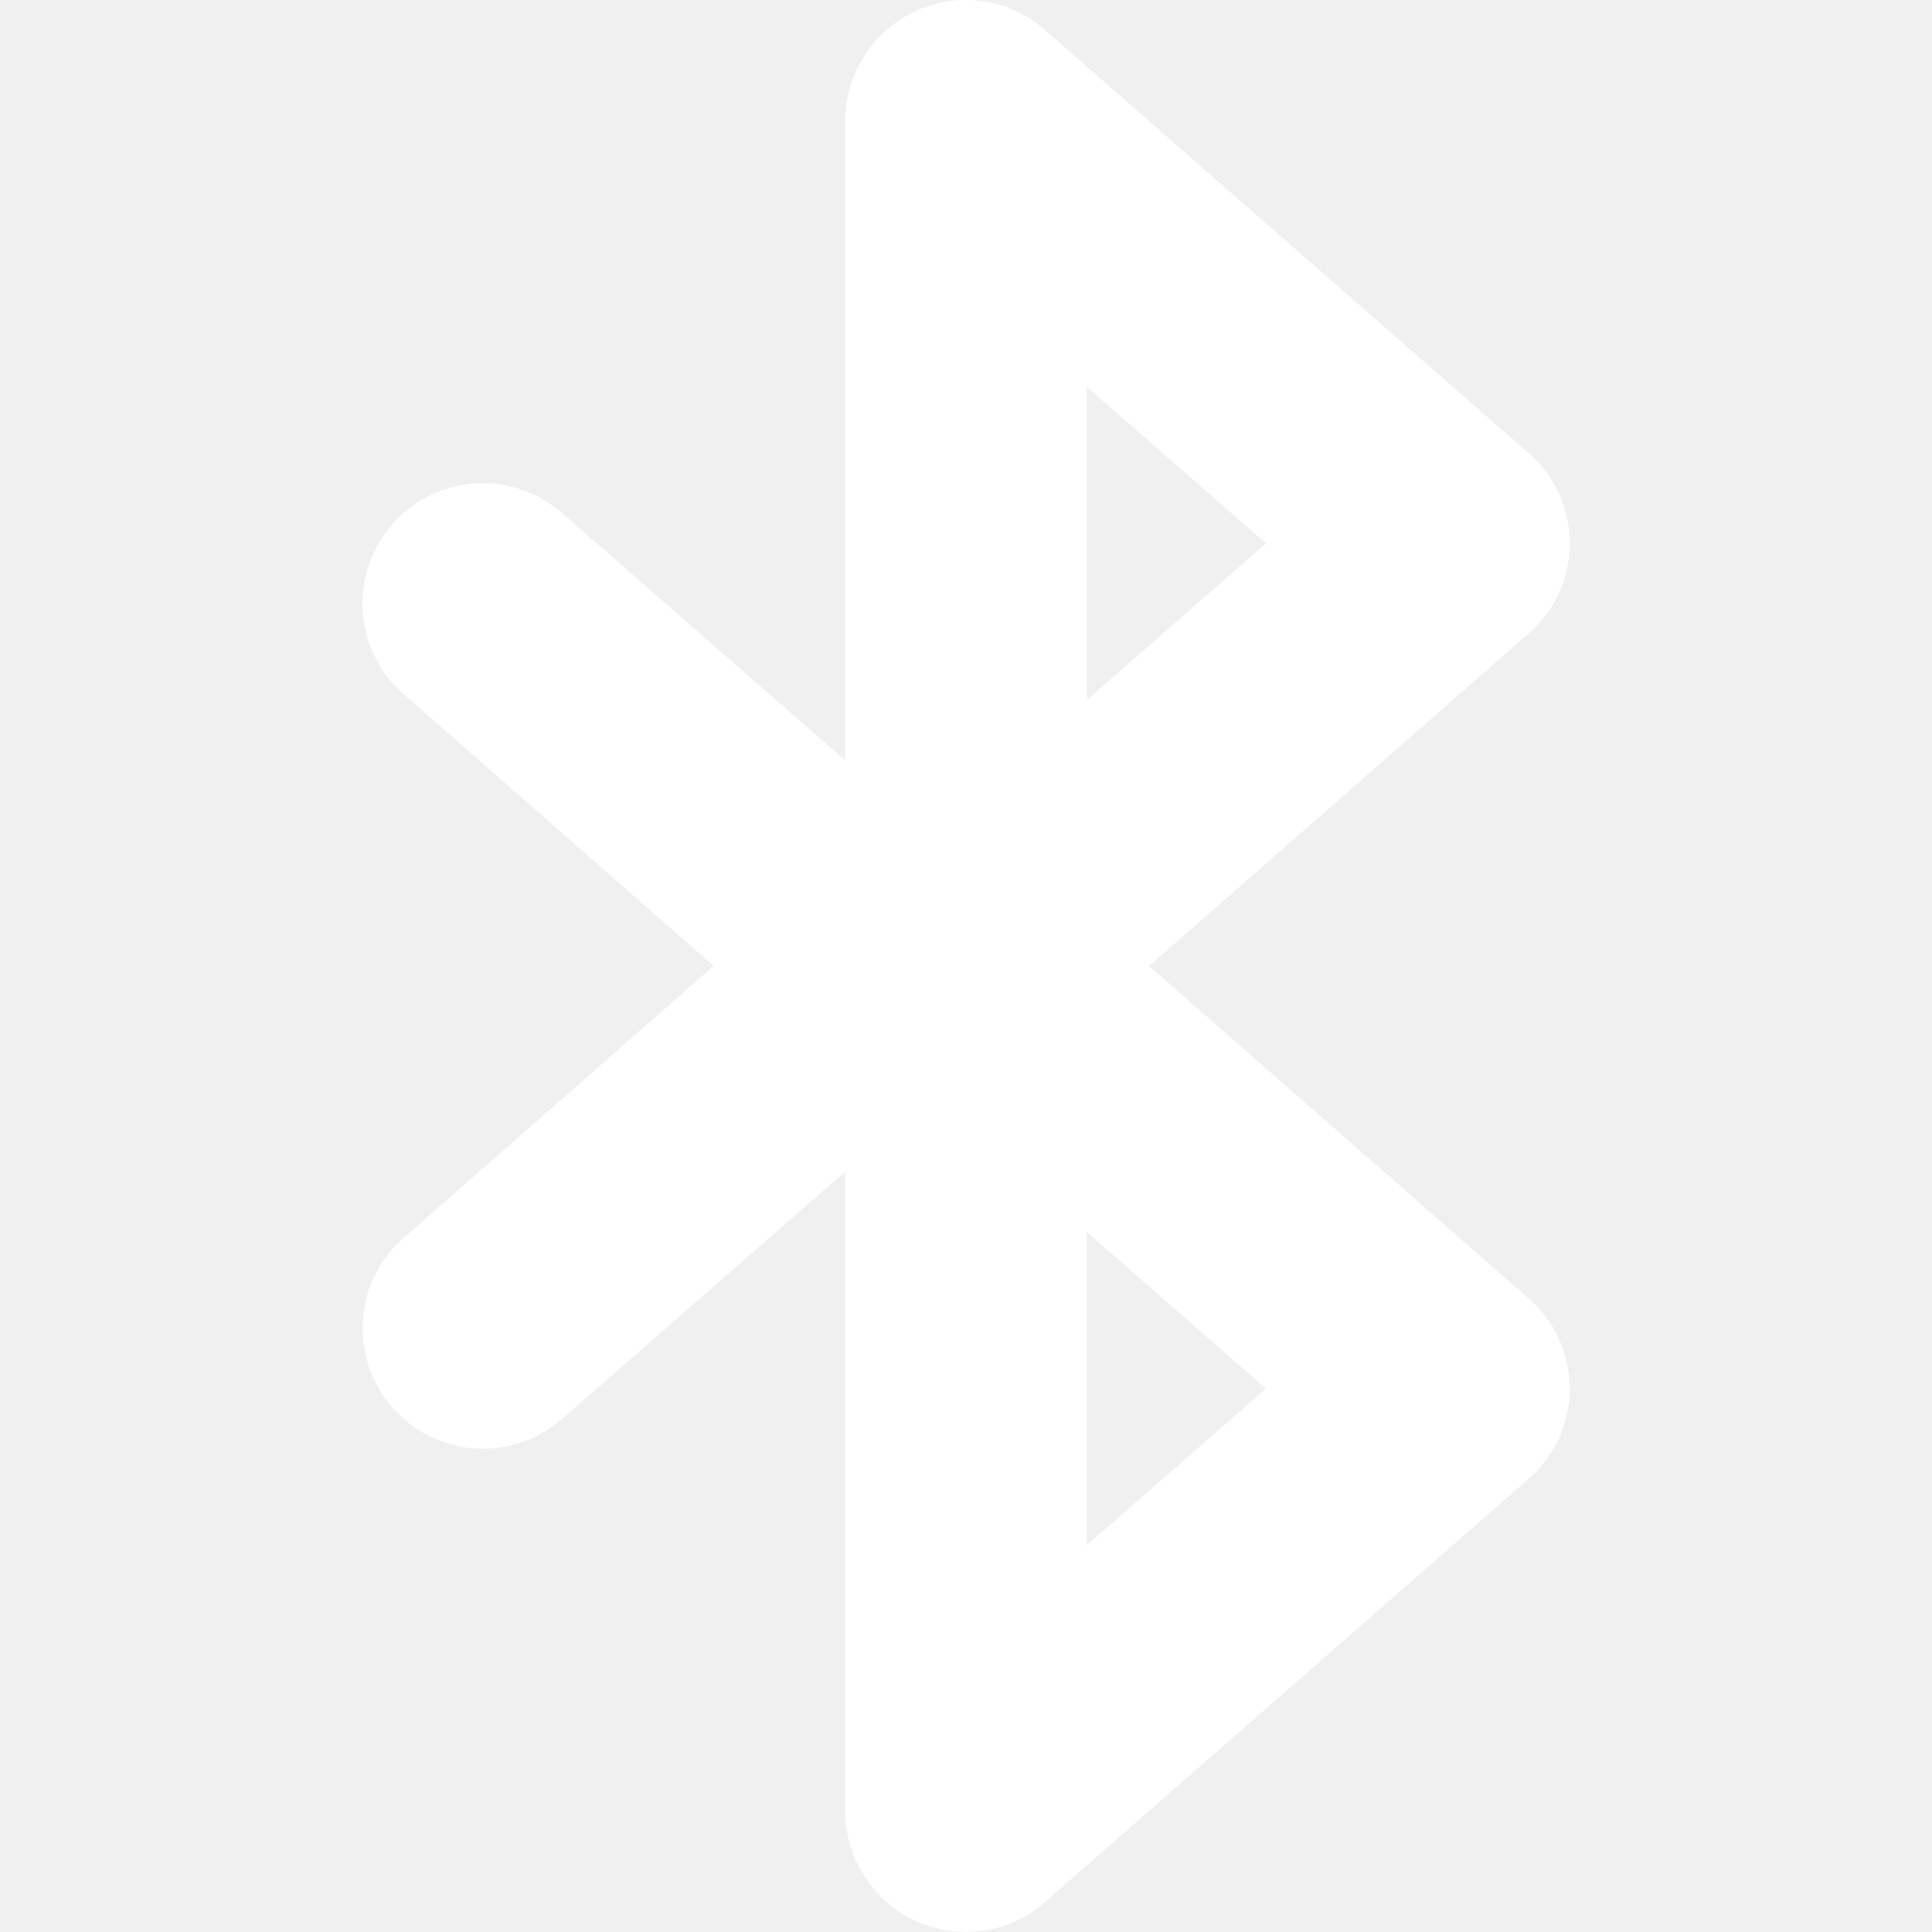
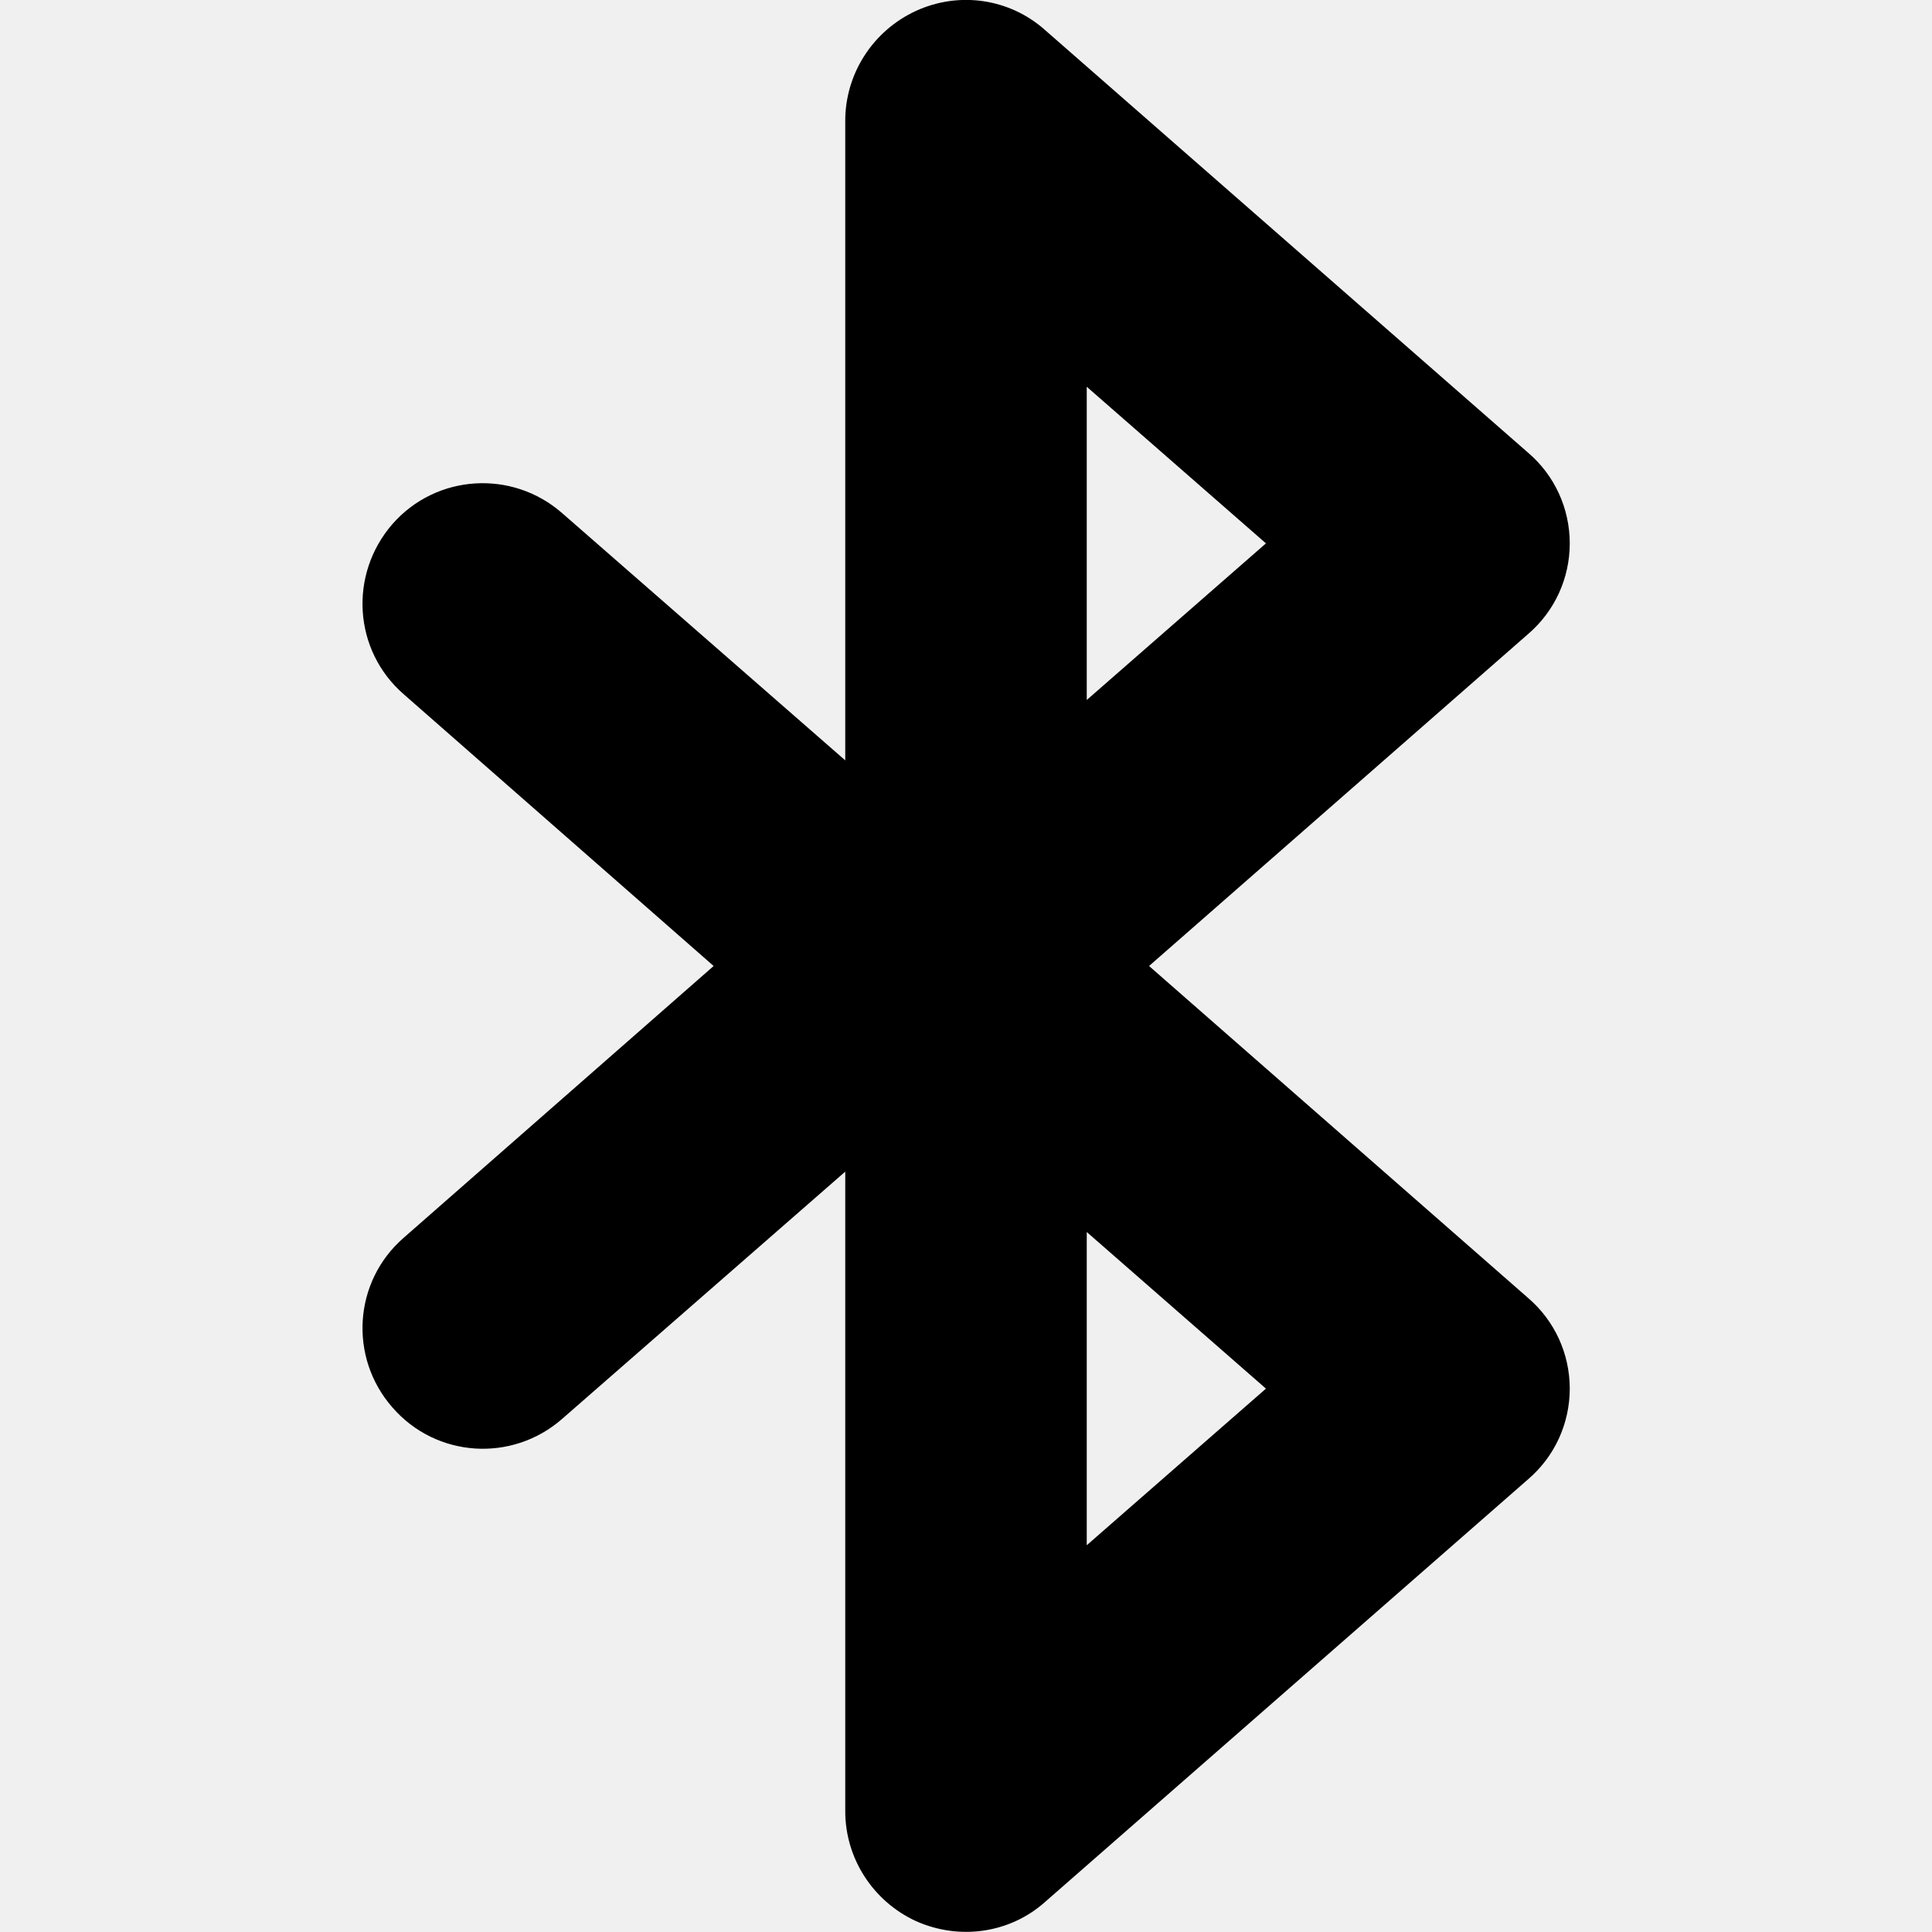
<svg xmlns="http://www.w3.org/2000/svg" width="16" height="16" viewBox="0 0 16 16" fill="none">
  <g clip-path="url(#clip0_231_967)">
-     <path d="M7.586 0.09C7.23 0.254 7 0.609 7 1V6.297L4.656 4.25C4.242 3.887 3.613 3.926 3.25 4.34C2.887 4.758 2.926 5.387 3.344 5.75L5.91 8L3.344 10.25C2.926 10.613 2.887 11.242 3.25 11.656C3.613 12.074 4.242 12.113 4.656 11.75L7 9.703V15C7 15.391 7.23 15.746 7.586 15.91C7.945 16.07 8.363 16.012 8.656 15.75L12.656 12.25C12.875 12.062 13 11.789 13 11.5C13 11.211 12.875 10.938 12.656 10.75L9.516 8L12.656 5.25C12.875 5.062 13 4.789 13 4.5C13 4.211 12.875 3.937 12.656 3.75L8.656 0.25C8.363 -0.012 7.945 -0.074 7.586 0.09V0.09ZM9 3.203L10.484 4.5L9 5.797V3.203ZM9 10.203L10.484 11.5L9 12.797V10.203Z" fill="#ffffff" />
+     <path d="M7.586 0.09C7.23 0.254 7 0.609 7 1V6.297L4.656 4.25C4.242 3.887 3.613 3.926 3.25 4.34C2.887 4.758 2.926 5.387 3.344 5.75L5.91 8L3.344 10.25C2.926 10.613 2.887 11.242 3.25 11.656C3.613 12.074 4.242 12.113 4.656 11.75L7 9.703V15C7 15.391 7.23 15.746 7.586 15.91C7.945 16.07 8.363 16.012 8.656 15.75L12.656 12.25C12.875 12.062 13 11.789 13 11.5C13 11.211 12.875 10.938 12.656 10.75L9.516 8L12.656 5.25C12.875 5.062 13 4.789 13 4.5C13 4.211 12.875 3.937 12.656 3.75L8.656 0.25C8.363 -0.012 7.945 -0.074 7.586 0.09V0.09ZM9 3.203L10.484 4.5L9 5.797V3.203ZM9 10.203L10.484 11.5L9 12.797V10.203Z" fill="currentColor" />
  </g>
  <defs>
    <clipPath id="clip0_231_967">
-       <rect width="16" height="16" fill="white" />
+       <rect width="16" height="16" fill="currentColor" />
    </clipPath>
  </defs>
</svg>
